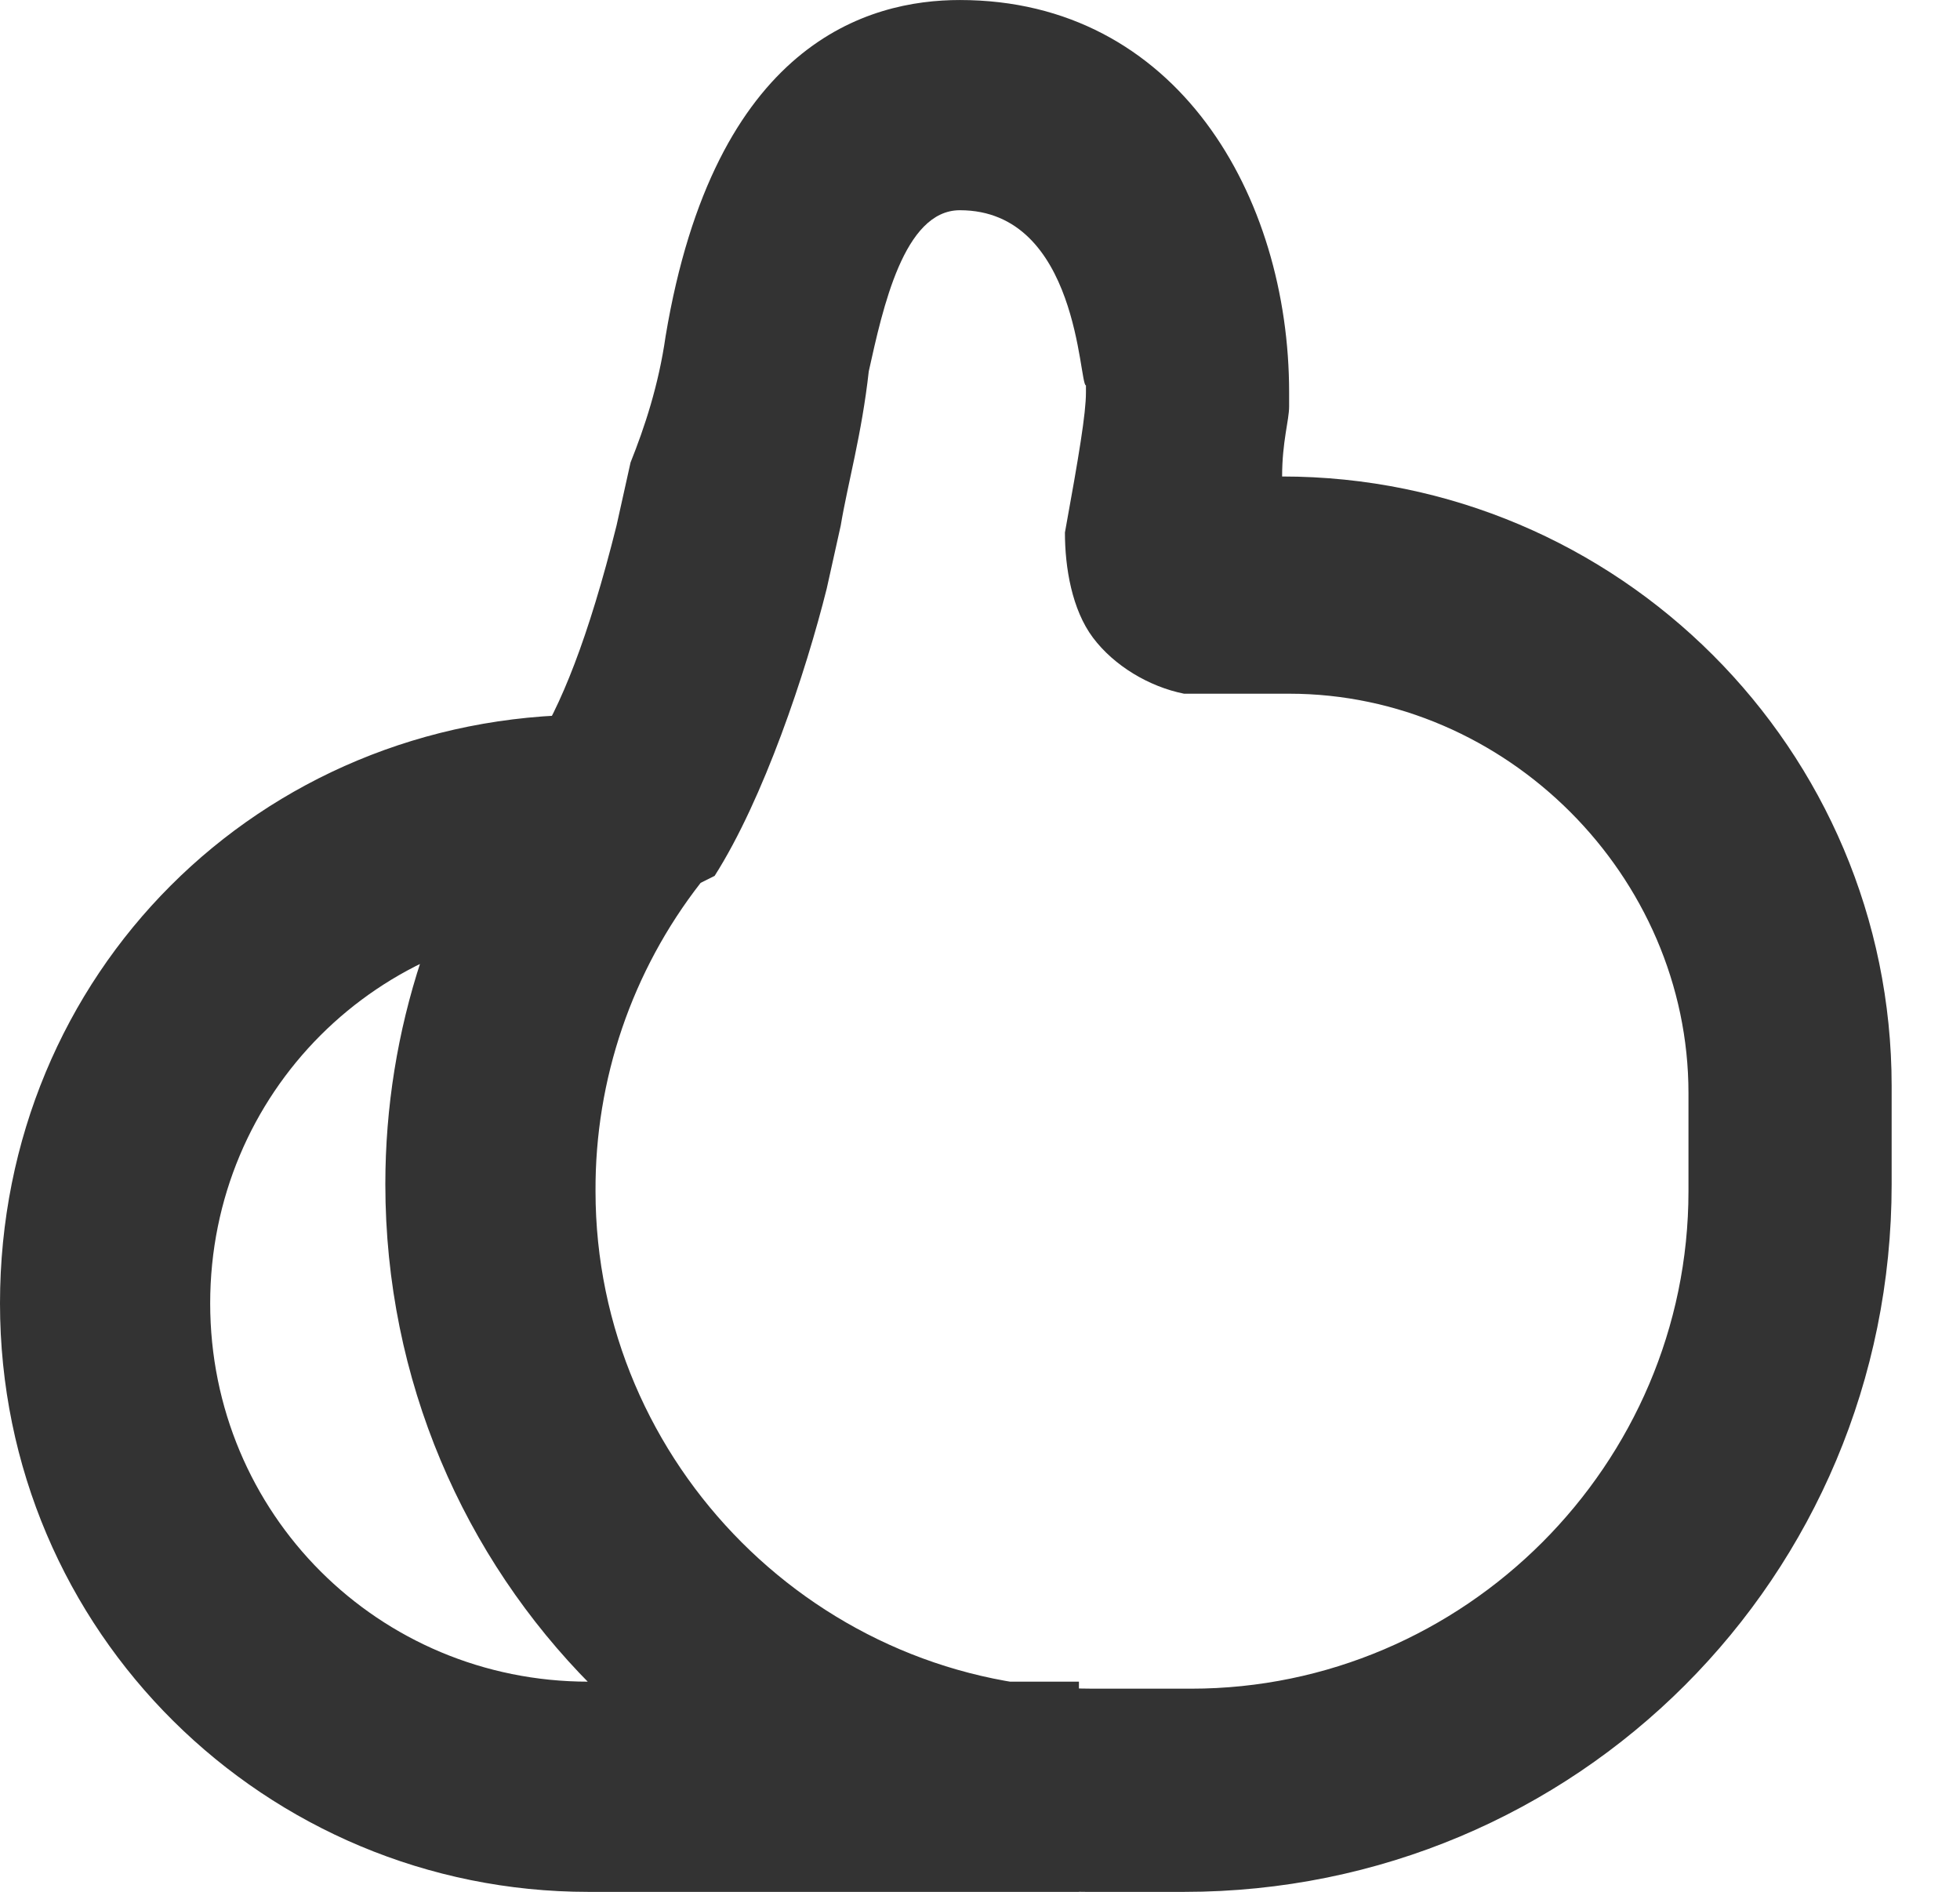
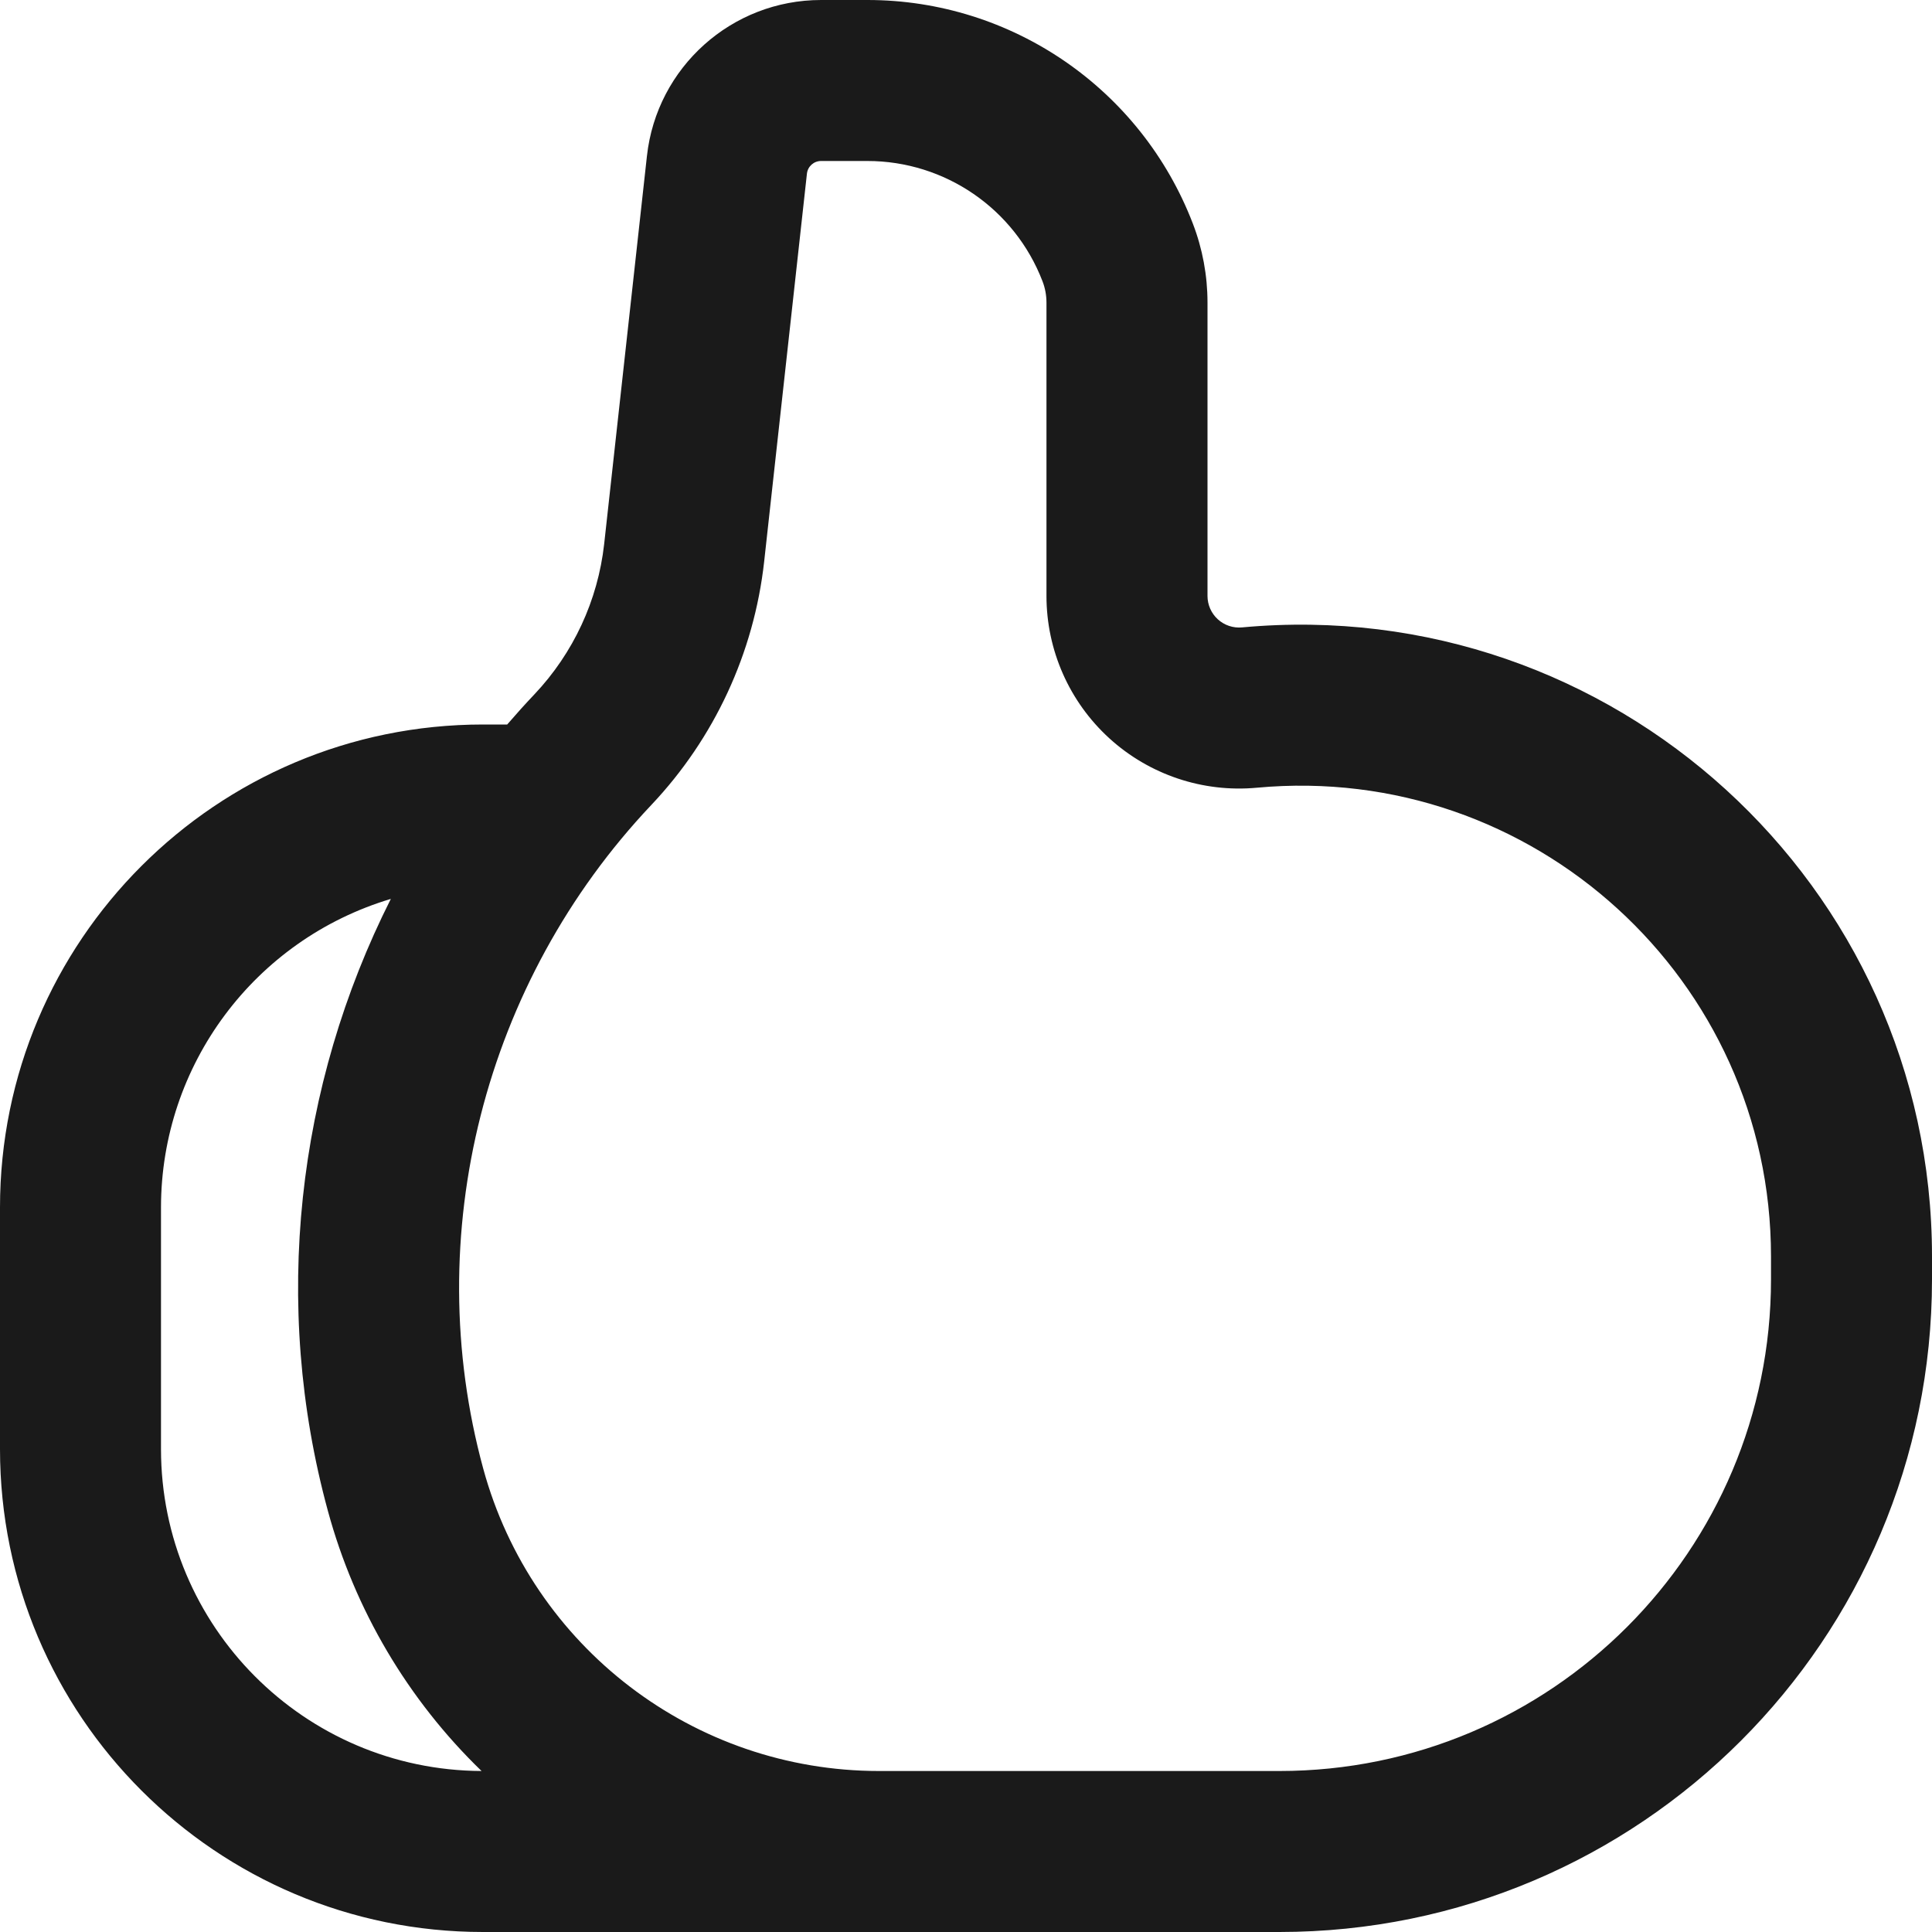
- <svg xmlns="http://www.w3.org/2000/svg" class="icon" width="200px" height="193.03px" viewBox="0 0 1061 1024" version="1.1">
-   <path fill="#333333" d="M584.059 1024h-265.481C144.119 1024 0 883.674 0 705.422s140.326-318.578 318.578-318.578v113.778c-113.778 0-204.8 91.022-204.8 204.8S204.8 910.222 318.578 910.222h265.481v113.778zM640.948 1024h-53.096c-208.593 0-379.259-170.667-379.259-383.052 0-83.437 26.548-163.081 75.852-231.348l3.793-3.793c15.17-22.756 30.341-60.681 45.511-121.363l7.585-34.133c7.585-18.963 15.17-41.719 18.963-68.267C386.844 22.756 470.281 0 519.585 0c117.57 0 178.252 106.193 178.252 212.385v7.585c0 7.585-3.793 18.963-3.793 37.926 182.044 0 329.956 147.911 329.956 329.956v53.096C1024 853.333 853.333 1024 640.948 1024zM519.585 113.778c-30.341 0-41.719 53.096-49.304 87.23-3.793 34.133-11.378 60.681-15.17 83.437l-7.585 34.133c-11.378 45.511-34.133 113.778-60.681 155.496l-7.585 3.793A269.274 269.274 0 0 0 322.37 644.741c0 147.911 121.363 269.274 269.274 269.274H644.741c147.911 0 269.274-121.363 269.274-269.274v-53.096c0-117.57-98.607-216.178-216.178-216.178h-56.889c-18.963-3.793-37.926-15.17-49.304-30.341-11.378-15.17-15.17-37.926-15.17-56.889 7.585-41.719 11.378-64.474 11.378-75.852v-3.793c-3.793 0-3.793-94.815-68.267-94.815z" />
+ <svg xmlns="http://www.w3.org/2000/svg" viewBox="0 0 1024 1024">
+   <path fill="#1A1A1A" d="M268.8 384h-12.8c-141.38 0-256 114.62-256 256v128c0 141.38 114.62 256 256 256h422.1c191.02 0 345.9-154.88 345.9-345.9v-12.16c0-197.12-169.43-351.57-365.72-333.4a16.75 16.75 0 0 1-18.28-16.66v-155.54a116.69 116.69 0 0 0-7.79-41.9 184.77 184.77 0 0 0-172.46-118.44h-24.55a92.86 92.86 0 0 0-92.31 82.69l-22.68 205.74a138.28 138.28 0 0 1-36.95 79.57c-4.97 5.25-9.77 10.58-14.46 16.02z m669.87 281.94v12.16c0 143.87-116.65 260.57-260.57 260.57h-212.18a217.45 217.45 0 0 1-209.79-160.24c-33.77-123.82 0.41-258.03 89.11-351.81a223.62 223.62 0 0 0 59.77-128.87l22.68-205.72a7.53 7.53 0 0 1 7.47-6.7h24.57a99.43 99.43 0 0 1 92.82 63.75c1.39 3.58 2.09 7.4 2.1 11.26v155.52a102.08 102.08 0 0 0 111.48 101.65c146.28-13.55 272.53 101.55 272.54 248.43z m-683.44 272.73a170.67 170.67 0 0 1-169.9-170.67v-128a170.75 170.75 0 0 1 121.82-163.56c-50.01 99.14-63.23 214.87-33.35 324.41a302.14 302.14 0 0 0 81.43 137.82z" />
</svg>
